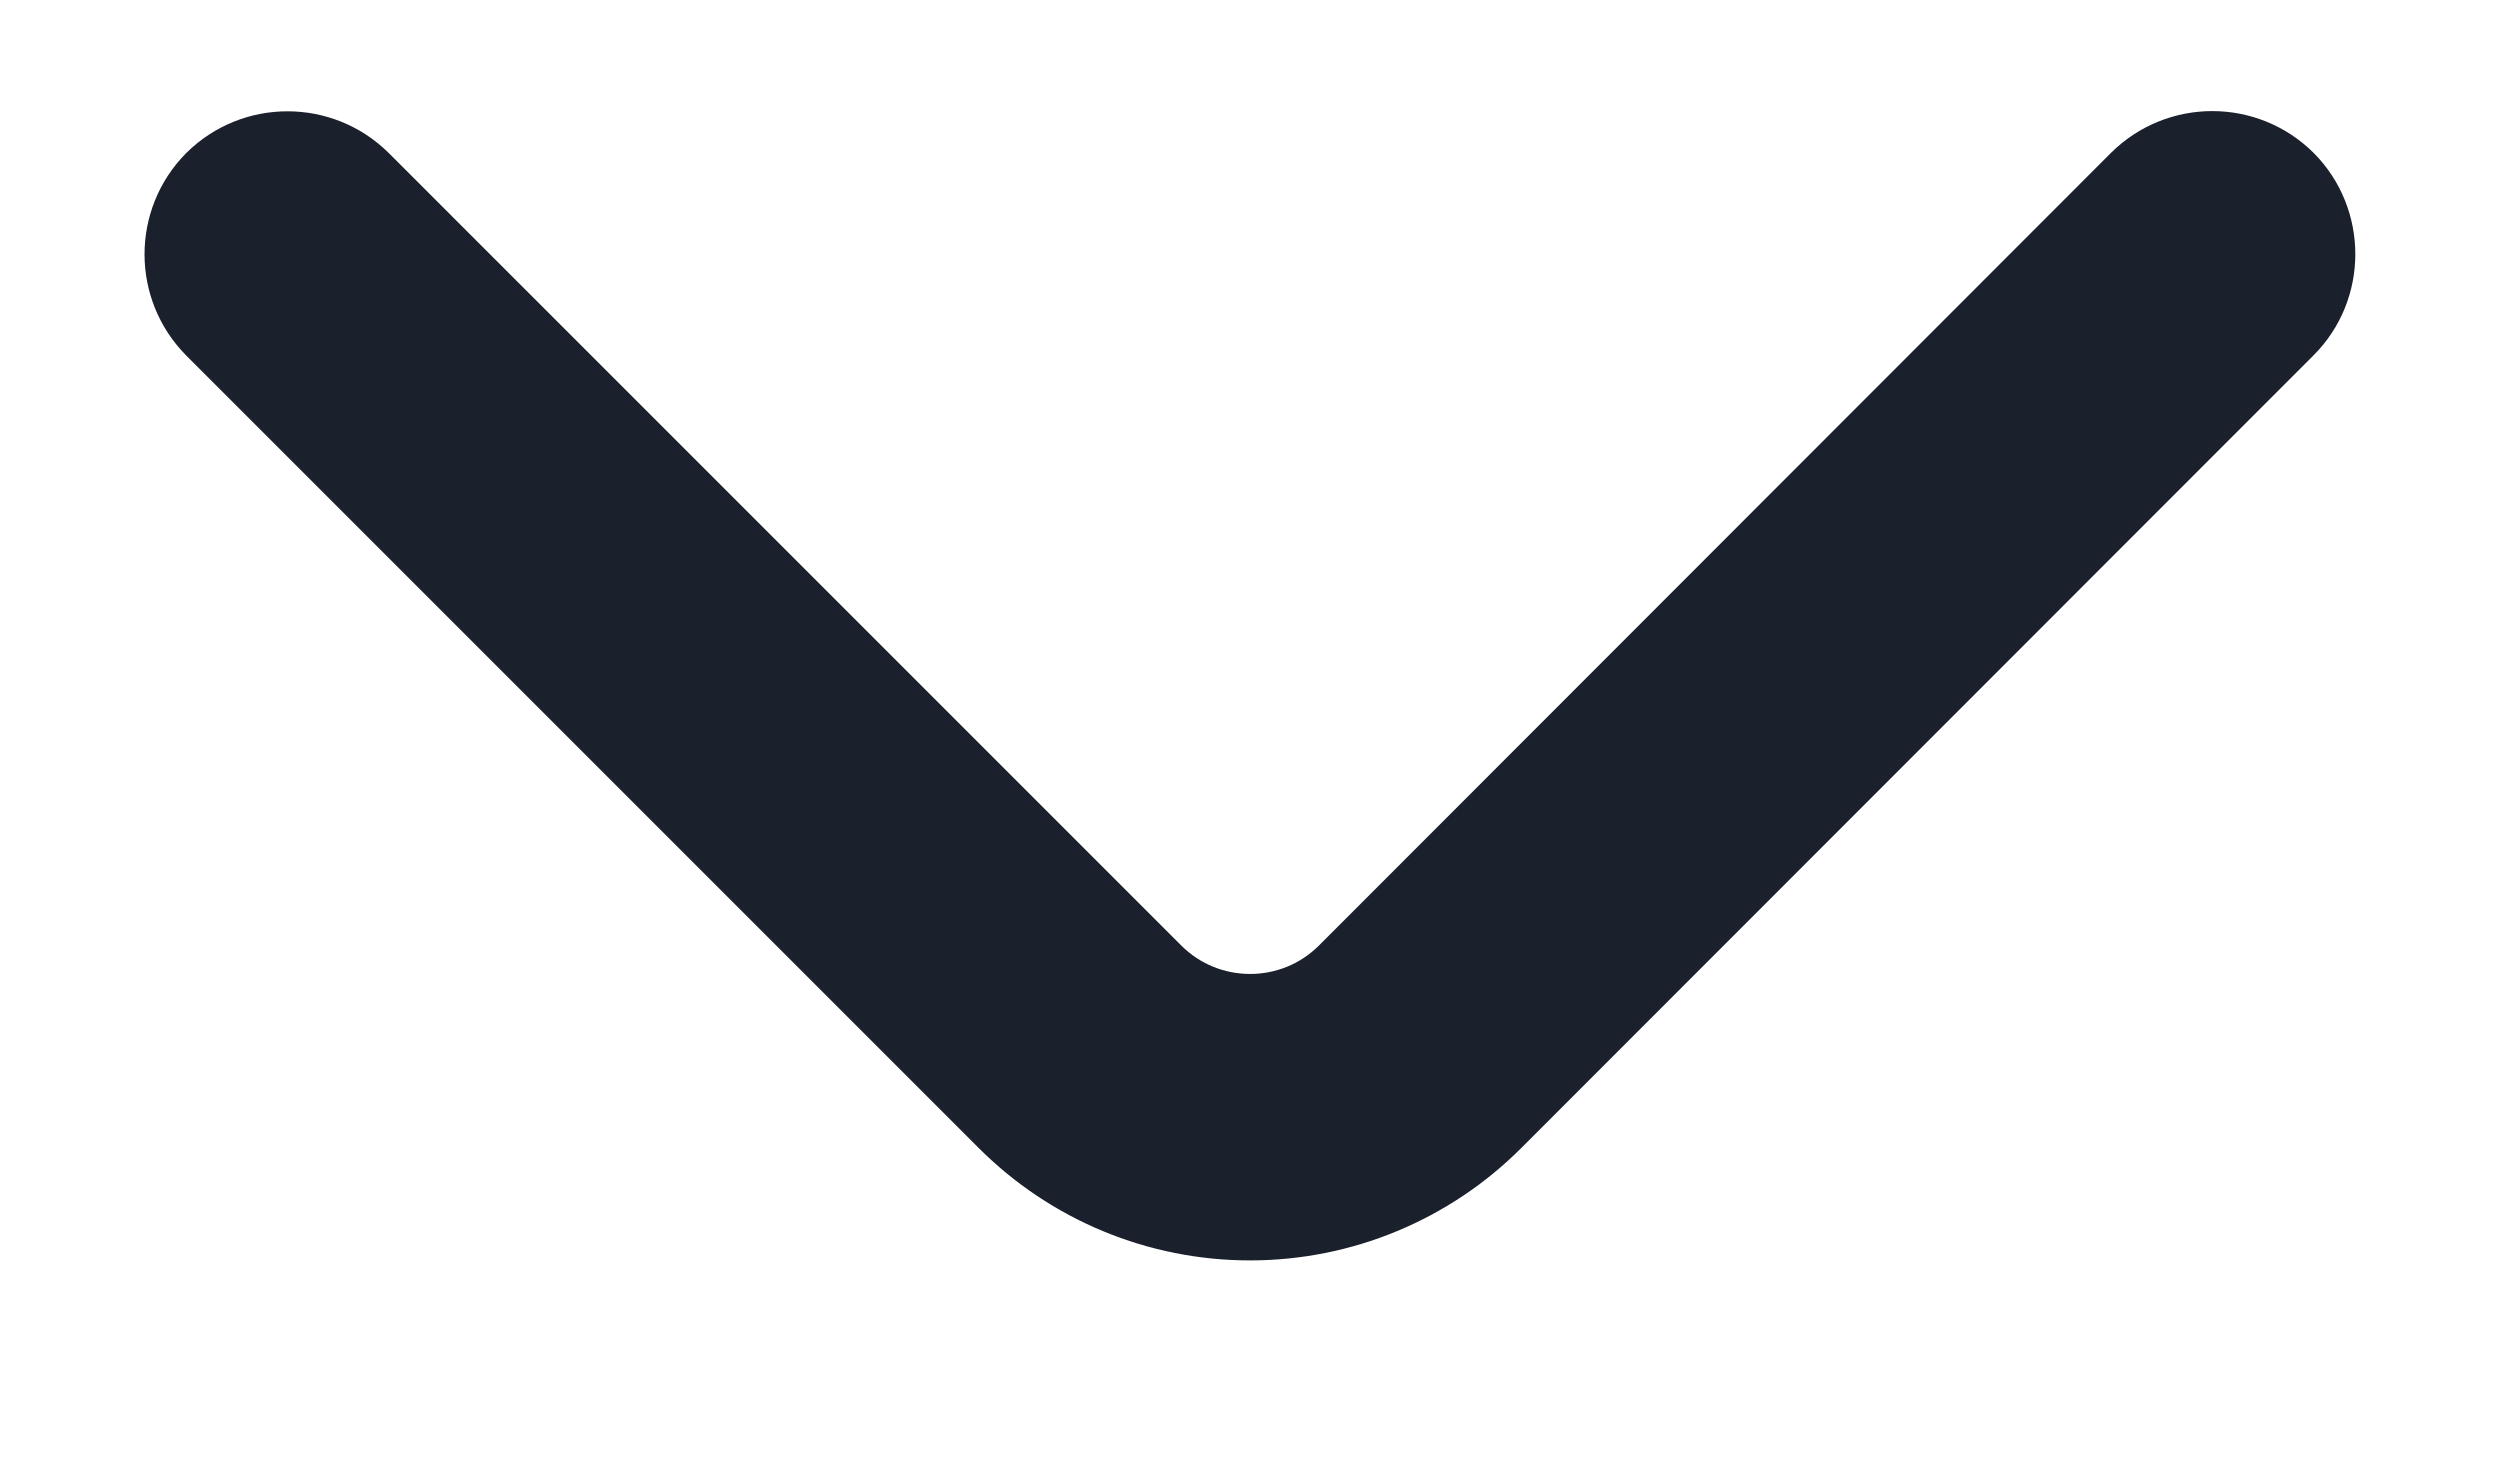
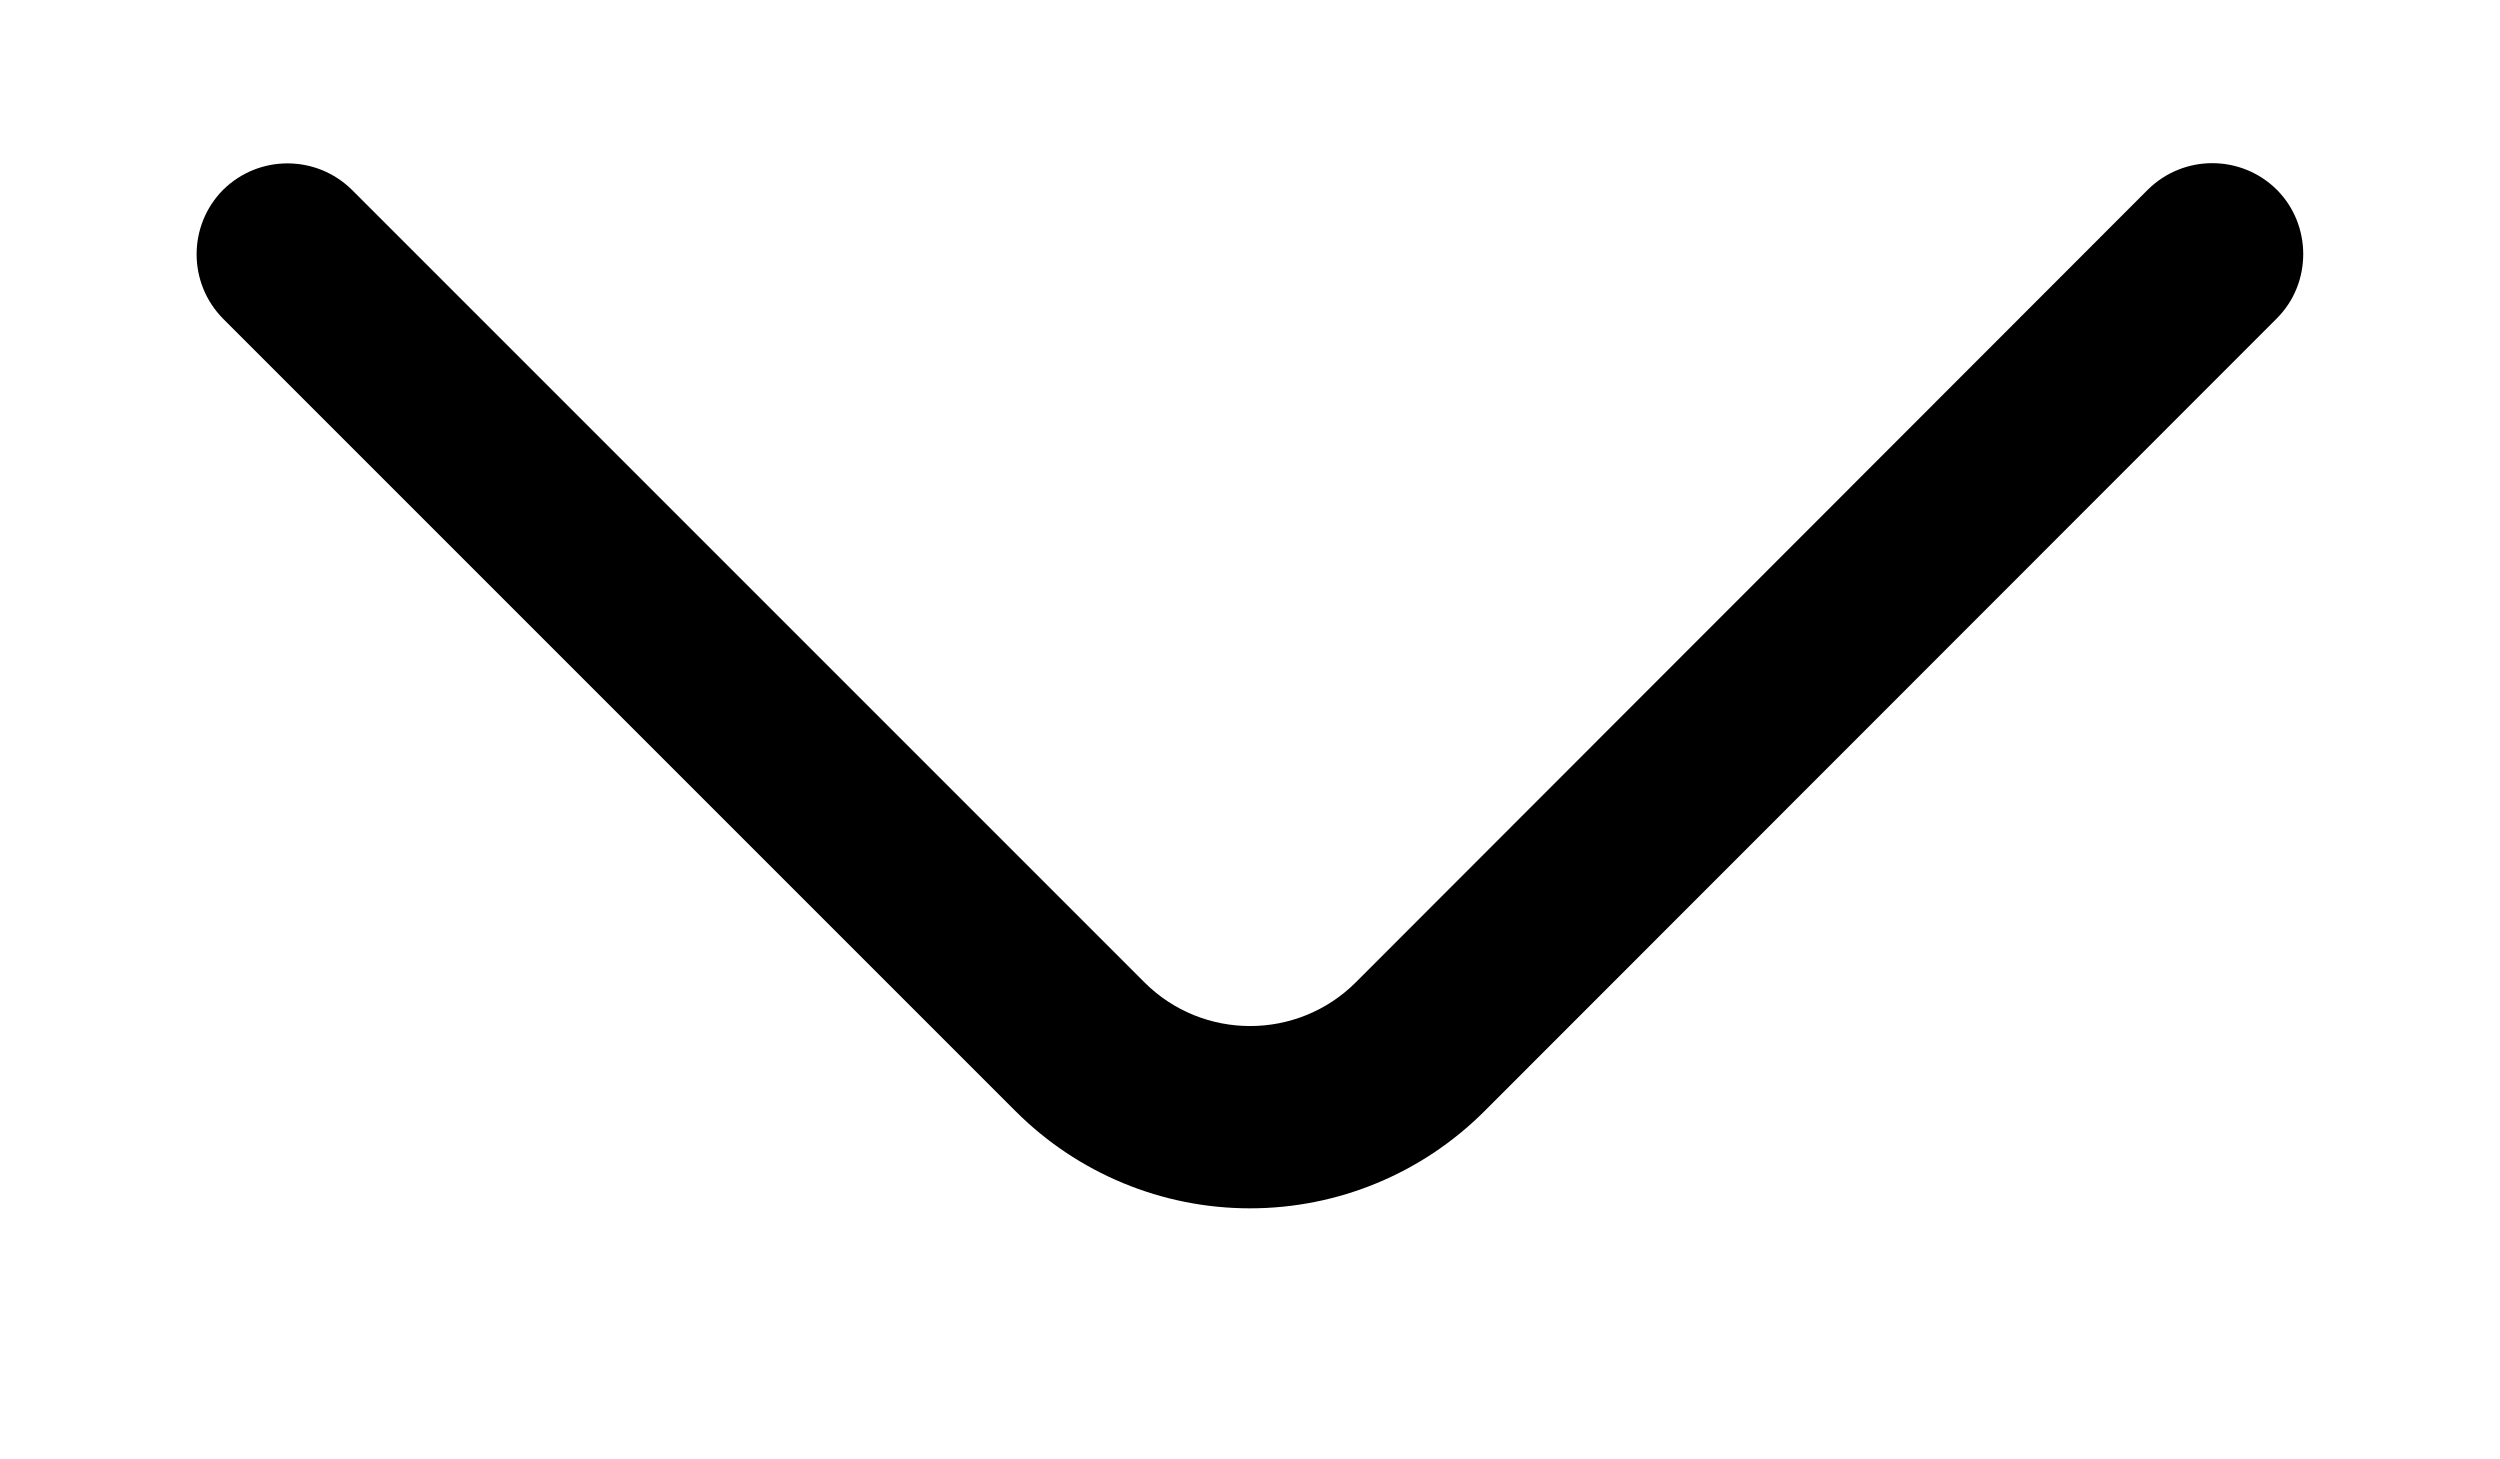
- <svg xmlns="http://www.w3.org/2000/svg" width="12" height="7" fill="none" viewBox="0 0 12 7">
-   <path fill="#1A202C" stroke="#1A202C" stroke-width=".5" d="M6 5.8a1.59 1.59 0 0 1-1.126-.467L1.071 1.53a.44.44 0 0 1 0-.619.44.44 0 0 1 .618 0l3.804 3.804c.28.28.735.28 1.015 0L10.31.91a.44.44 0 0 1 .618 0c.17.17.17.45 0 .619L7.126 5.333A1.59 1.59 0 0 1 6 5.8Z" />
+ <svg xmlns="http://www.w3.org/2000/svg" width="12" height="7" fill="current" stroke="current" viewBox="0 0 12 7">
+   <path stroke-width=".5" d="M6 5.8a1.59 1.59 0 0 1-1.126-.467L1.071 1.53a.44.44 0 0 1 0-.619.44.44 0 0 1 .618 0l3.804 3.804c.28.28.735.28 1.015 0L10.31.91a.44.44 0 0 1 .618 0c.17.17.17.45 0 .619L7.126 5.333A1.59 1.59 0 0 1 6 5.8Z" />
</svg>
